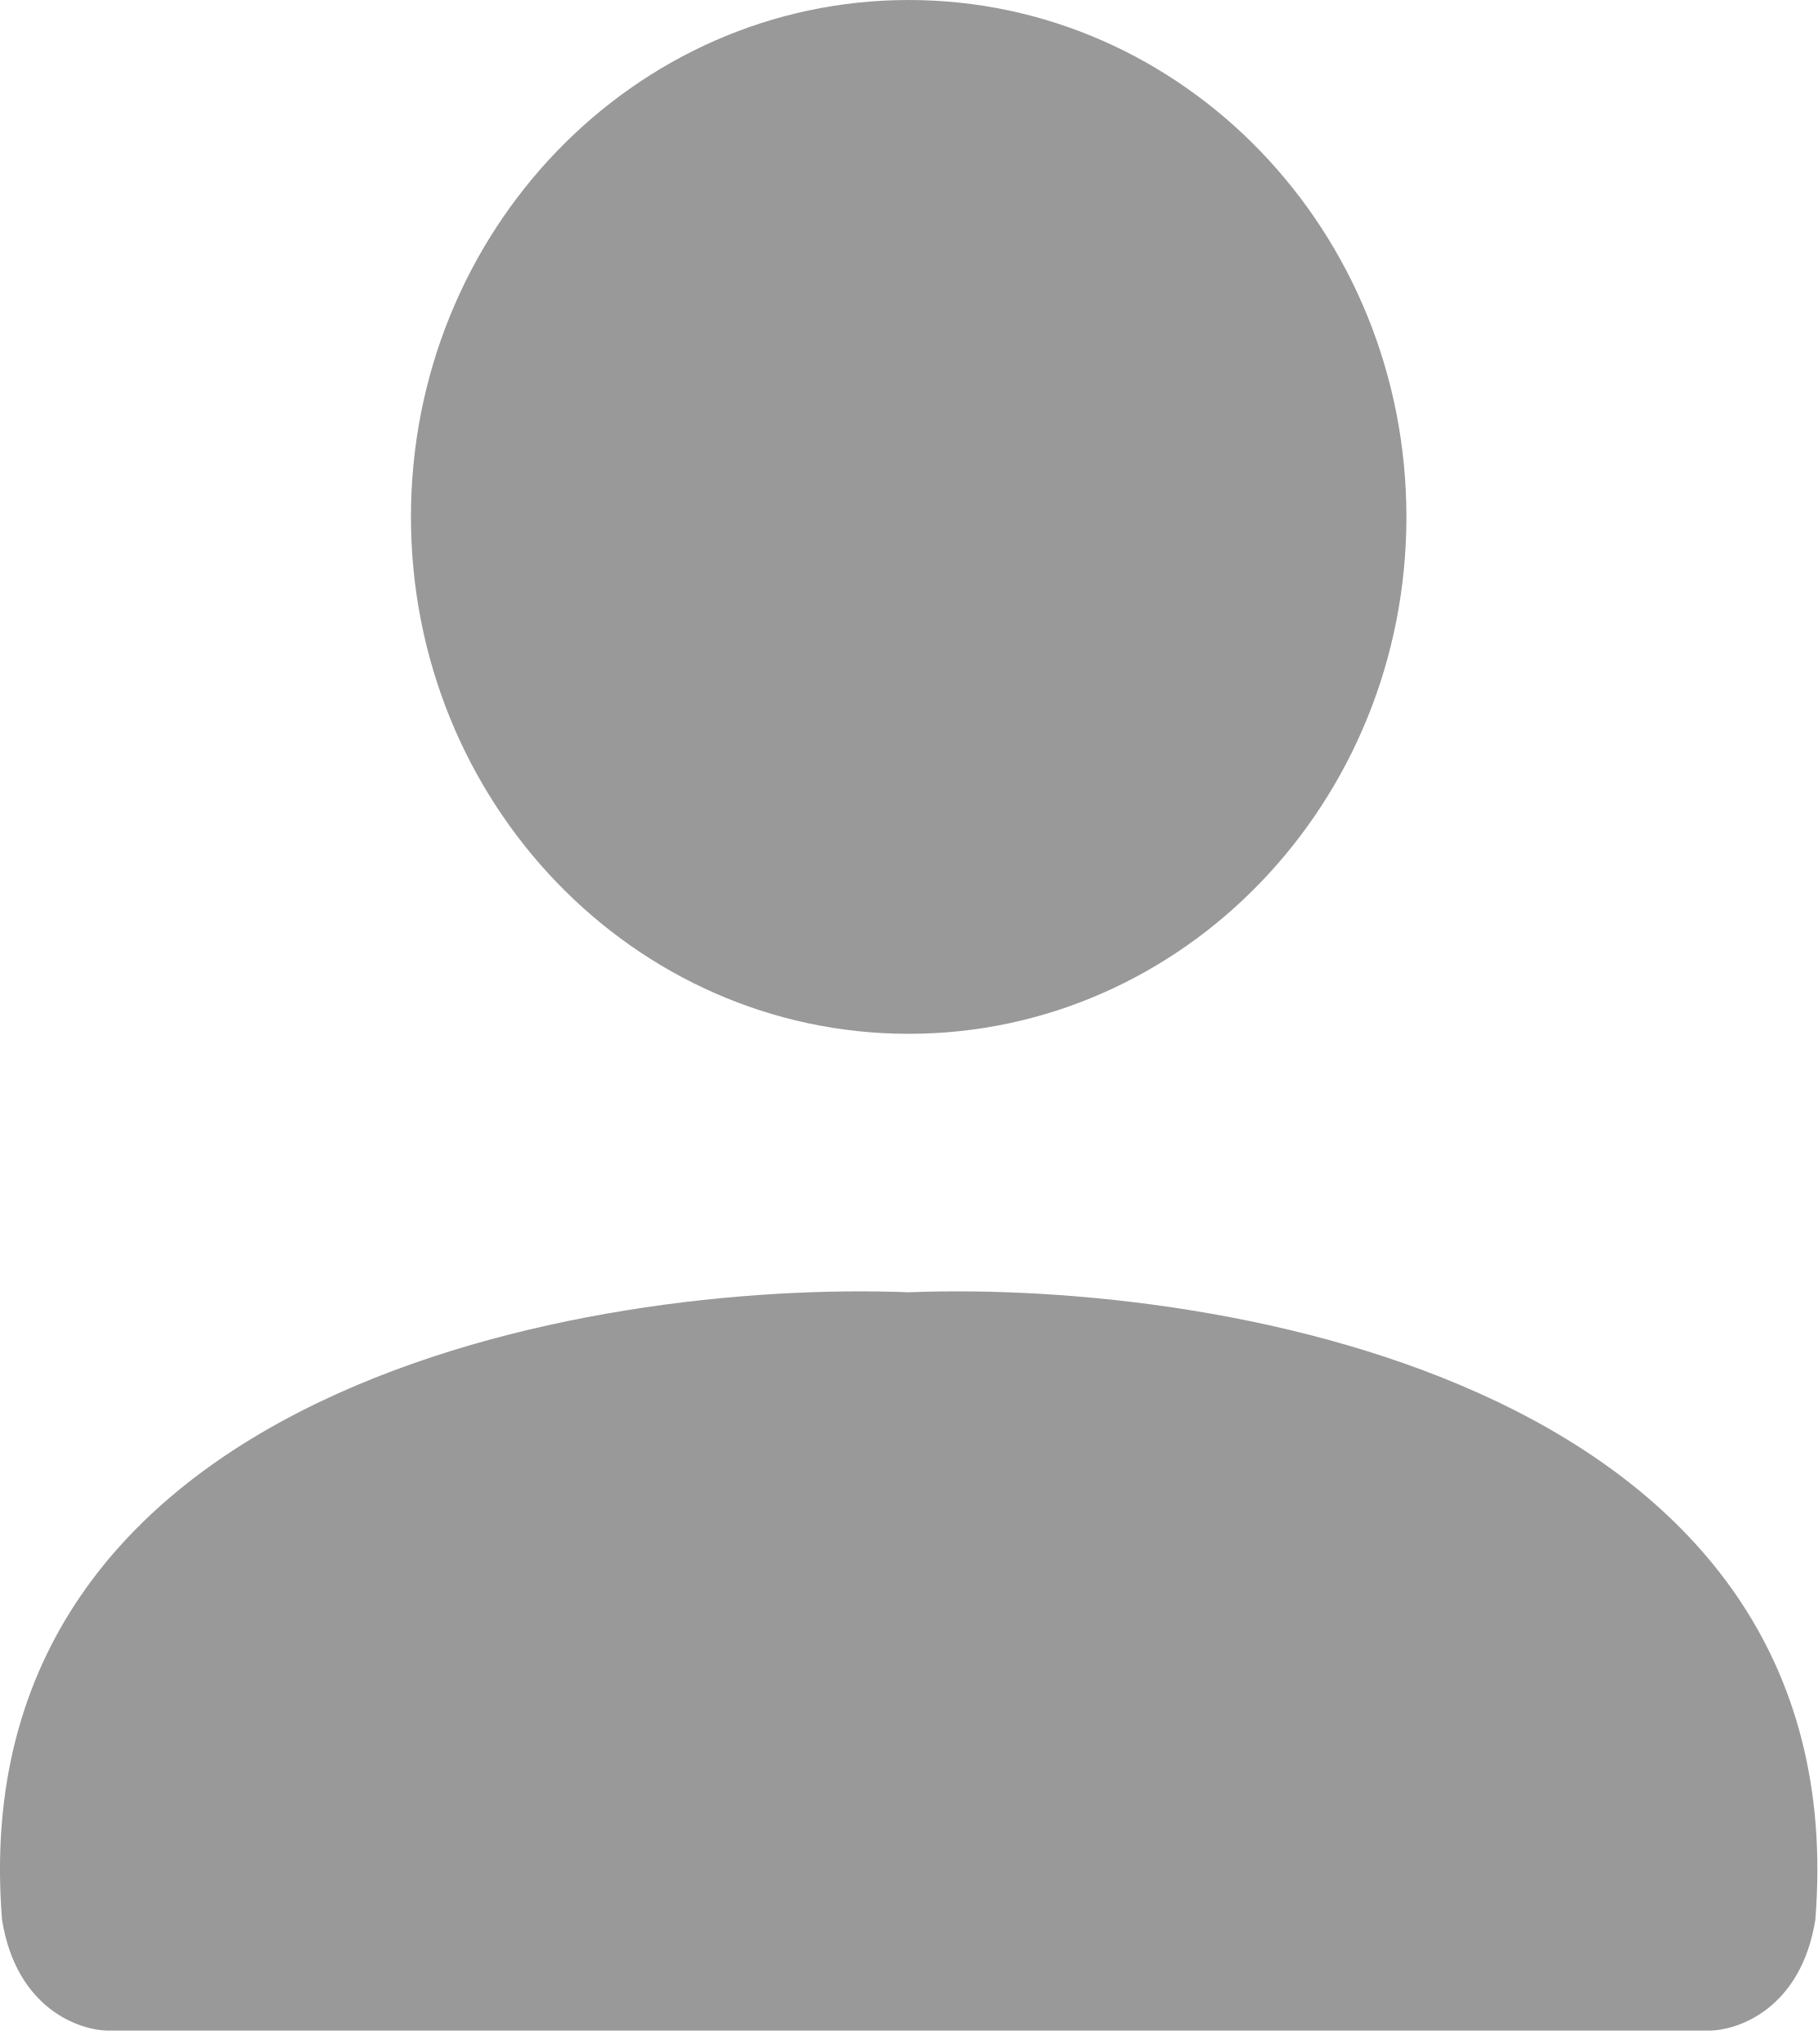
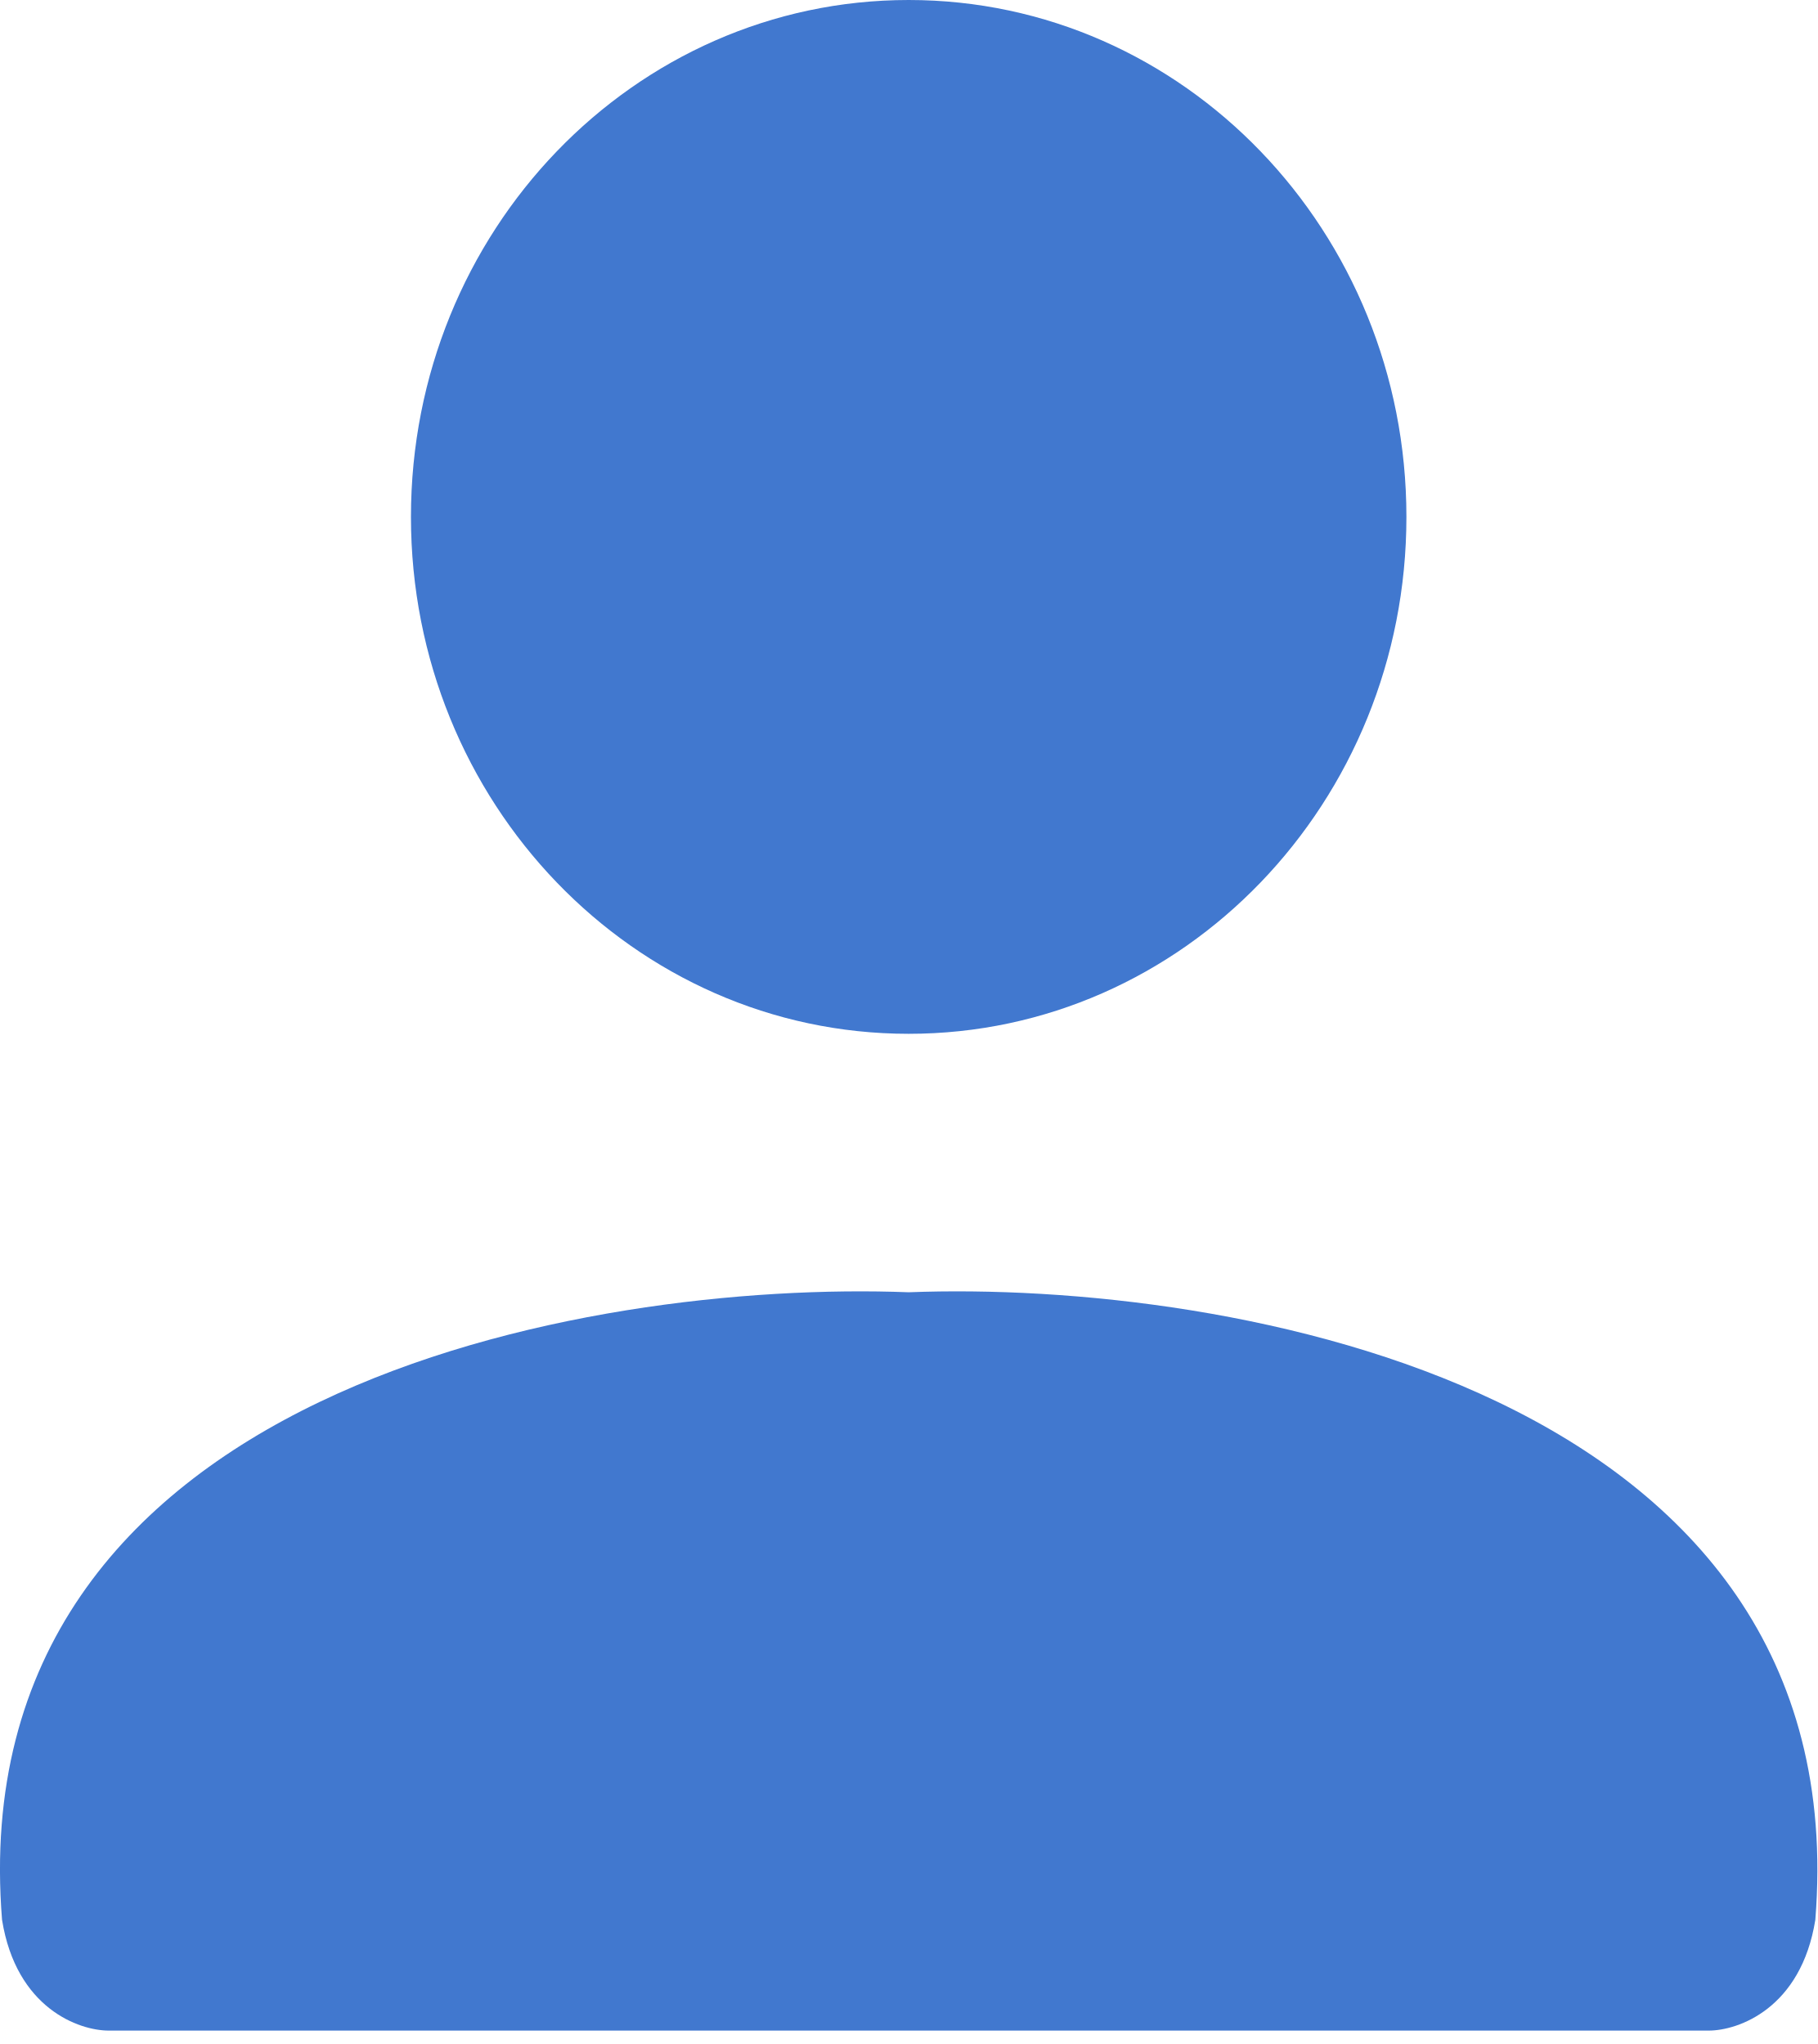
<svg xmlns="http://www.w3.org/2000/svg" width="24" height="27" viewBox="0 0 24 27" fill="none">
-   <path d="M12 17.07C16.226 16.907 24.536 18.337 23.973 25.36C23.785 26.531 22.955 26.823 22.564 26.823H12L1.436 26.823C1.045 26.823 0.215 26.531 0.027 25.36C-0.536 18.337 7.774 16.907 12 17.07Z" fill="#999999" />
-   <path d="M18.573 6.828C18.573 10.599 15.63 13.656 12 13.656C8.37 13.656 5.427 10.599 5.427 6.828C5.427 3.057 8.37 0 12 0C15.63 0 18.573 3.057 18.573 6.828Z" fill="#999999" />
+   <path d="M12 17.07C16.226 16.907 24.536 18.337 23.973 25.36C23.785 26.531 22.955 26.823 22.564 26.823H12L1.436 26.823C1.045 26.823 0.215 26.531 0.027 25.36C-0.536 18.337 7.774 16.907 12 17.07Z" fill="#4178CF" />
+   <path d="M18.573 6.828C18.573 10.599 15.63 13.656 12 13.656C8.37 13.656 5.427 10.599 5.427 6.828C5.427 3.057 8.37 0 12 0C15.63 0 18.573 3.057 18.573 6.828Z" fill="#4178CF" />
</svg>
